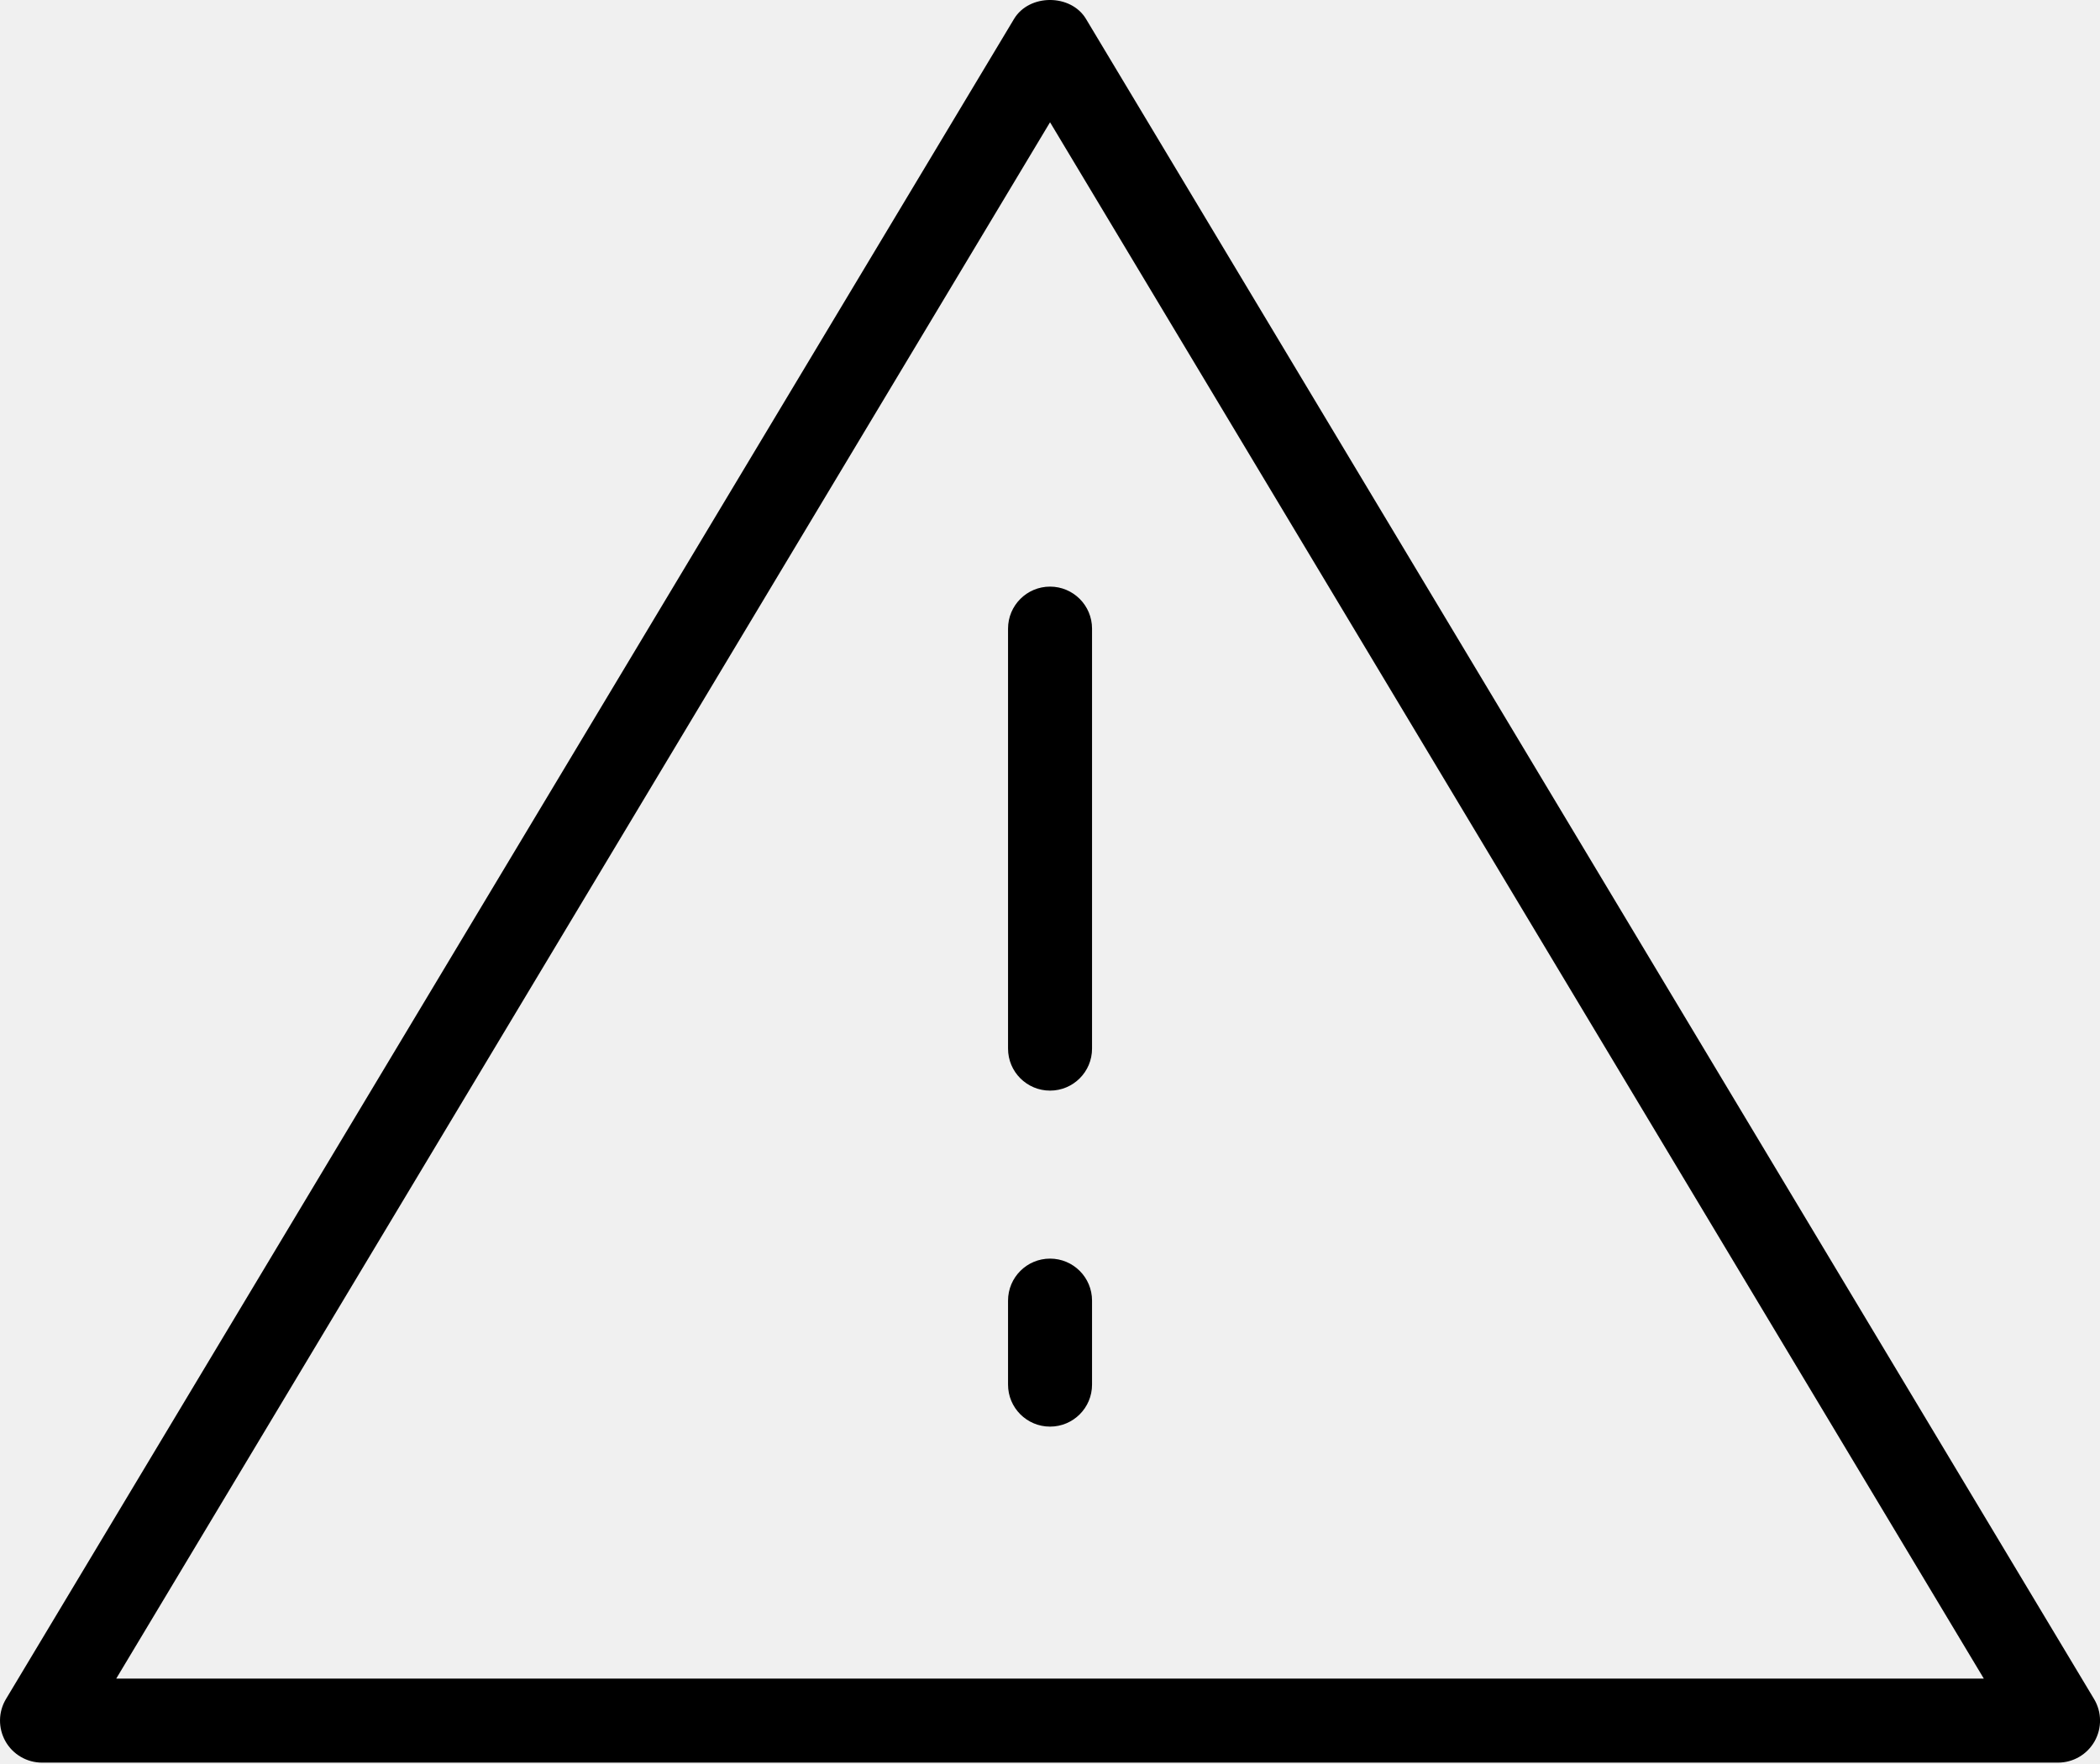
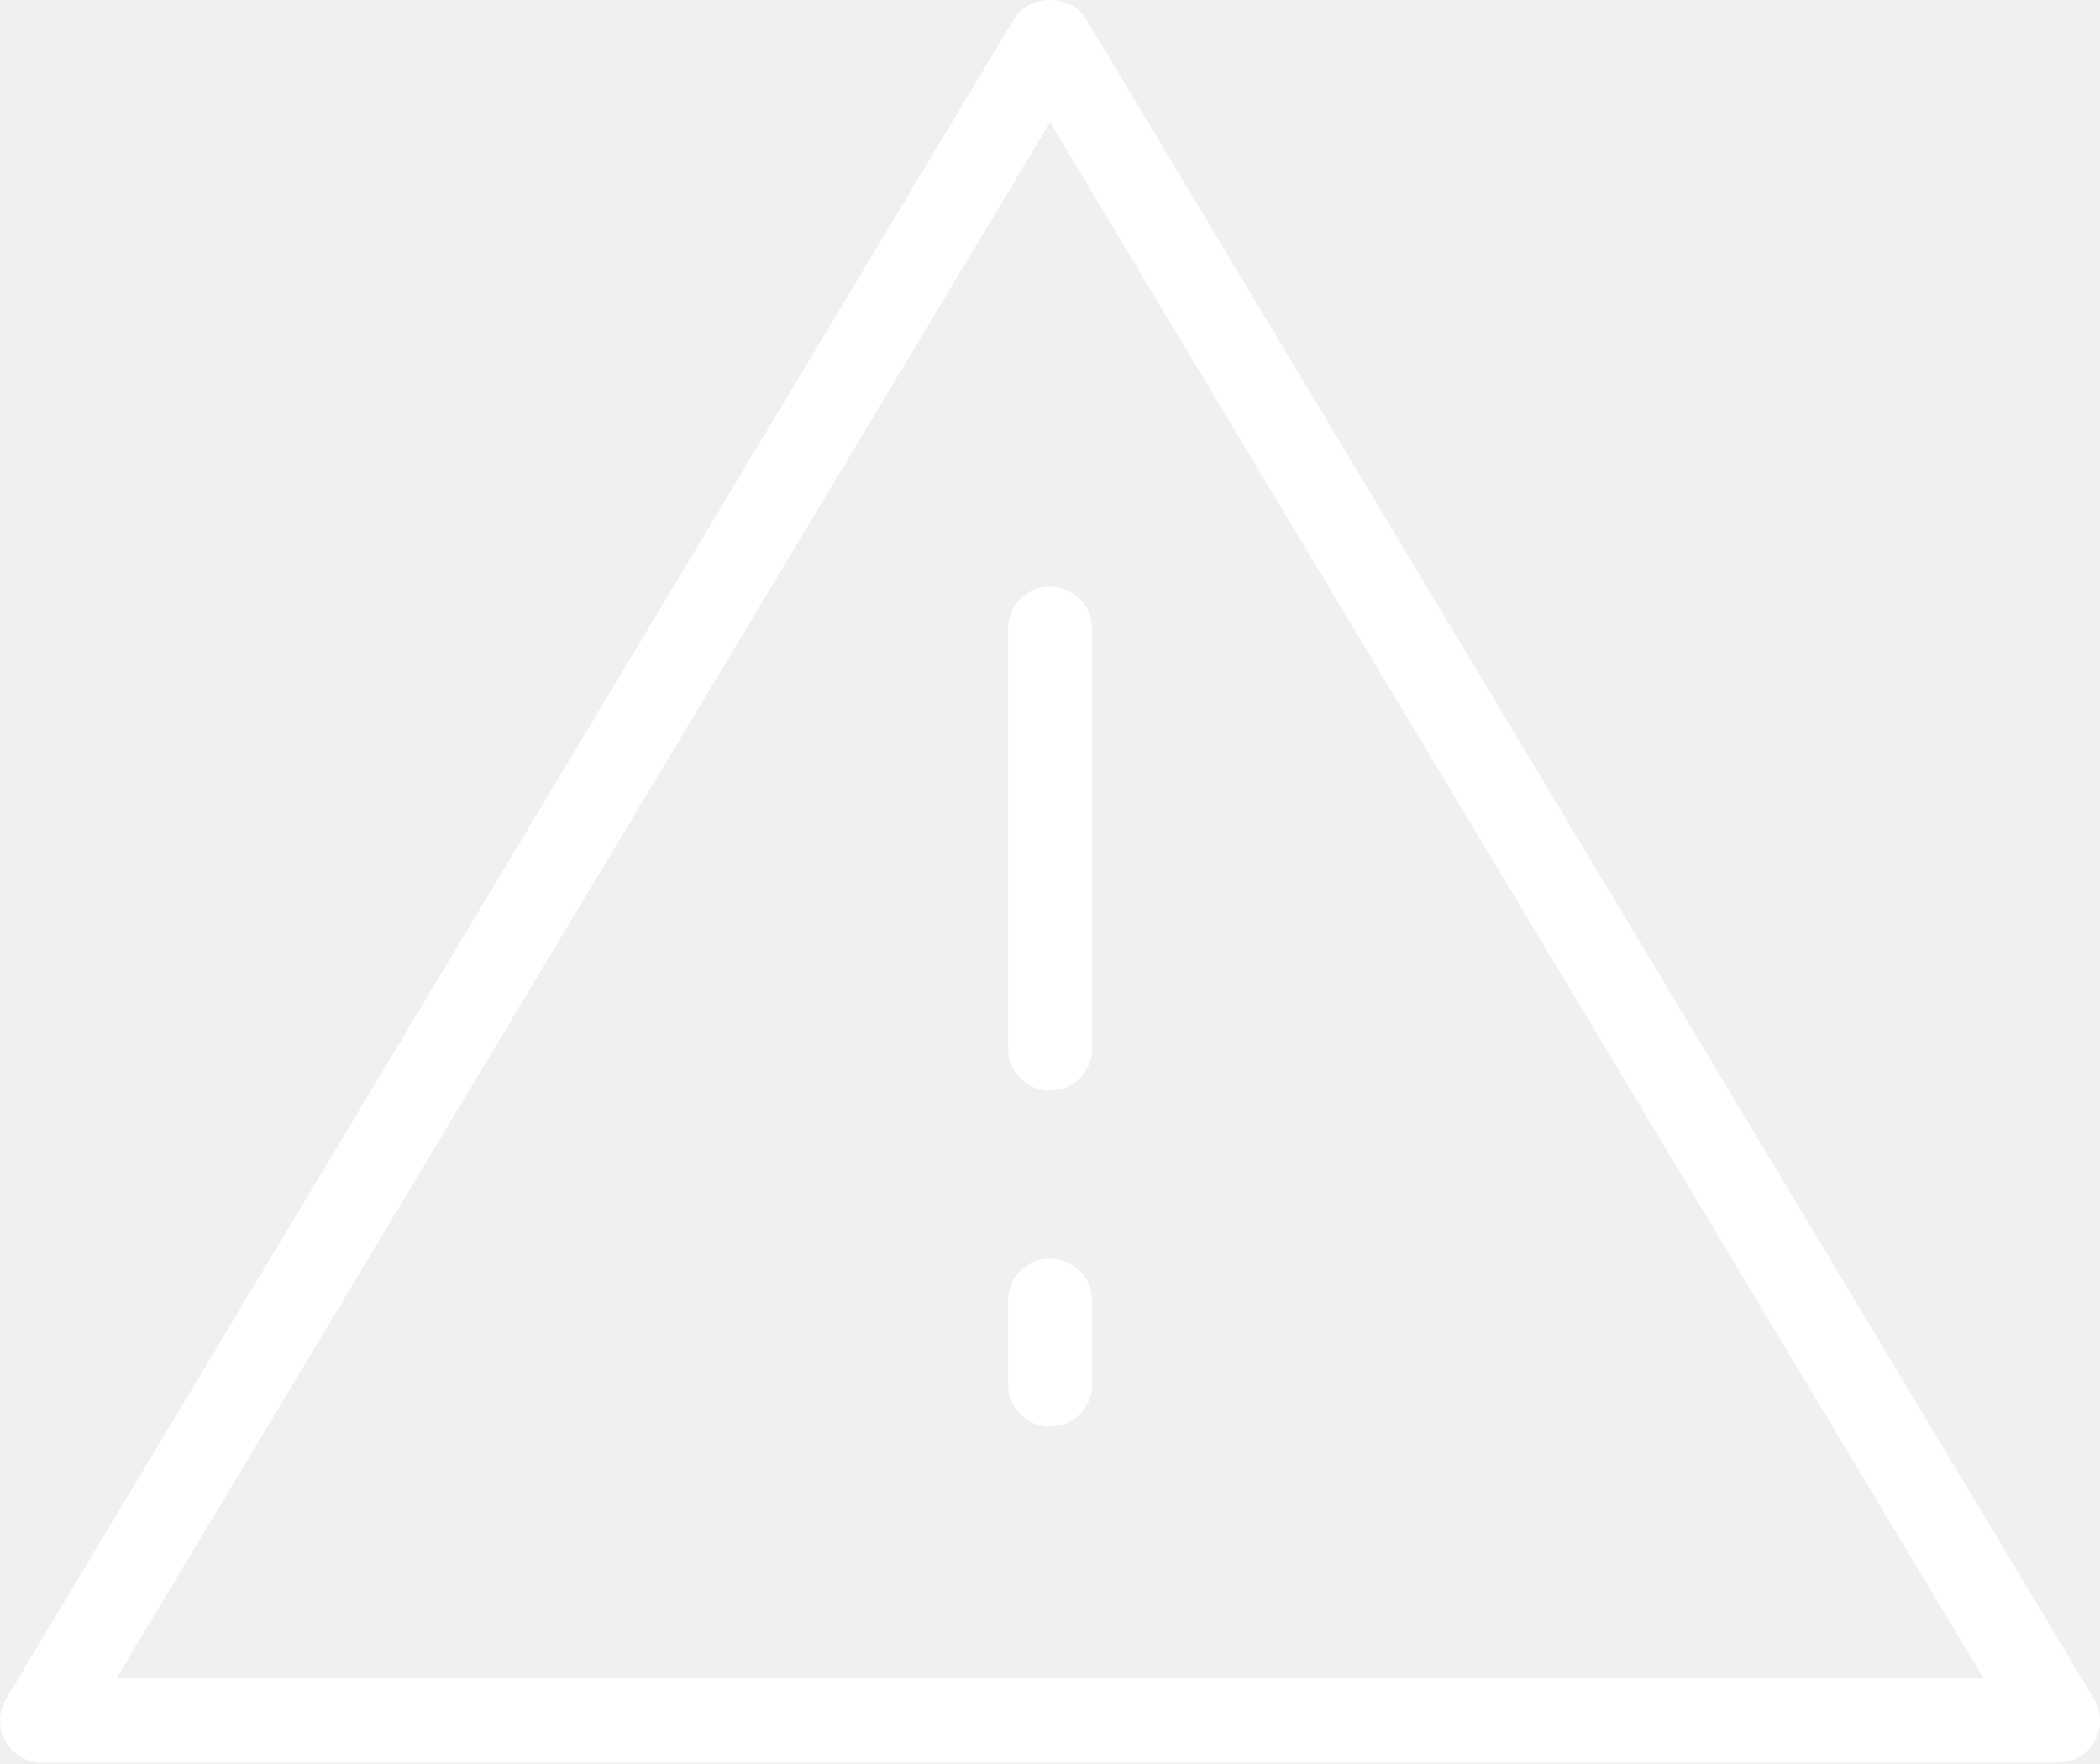
<svg xmlns="http://www.w3.org/2000/svg" width="50" height="42" viewBox="0 0 50 42" fill="none">
-   <path d="M49.858 40.452L25.858 0.452C25.497 -0.151 24.504 -0.151 24.143 0.452L0.143 40.452C-0.043 40.761 -0.047 41.145 0.13 41.46C0.308 41.774 0.641 41.967 1.001 41.967H49.001C49.361 41.967 49.693 41.774 49.871 41.46C50.049 41.146 50.044 40.761 49.858 40.452ZM2.767 39.967L25.001 2.911L47.234 39.967H2.767Z" fill="black" />
-   <path d="M24.001 14.967V24.967C24.001 25.52 24.449 25.967 25.001 25.967C25.553 25.967 26.001 25.52 26.001 24.967V14.967C26.001 14.415 25.553 13.967 25.001 13.967C24.449 13.967 24.001 14.415 24.001 14.967Z" fill="black" />
-   <path d="M25.001 29.967C24.449 29.967 24.001 30.414 24.001 30.967V32.967C24.001 33.52 24.449 33.967 25.001 33.967C25.553 33.967 26.001 33.52 26.001 32.967V30.967C26.001 30.414 25.553 29.967 25.001 29.967Z" fill="black" />
+   <path d="M49.858 40.452L25.858 0.452C25.497 -0.151 24.504 -0.151 24.143 0.452L0.143 40.452C-0.043 40.761 -0.047 41.145 0.13 41.46C0.308 41.774 0.641 41.967 1.001 41.967H49.001C49.361 41.967 49.693 41.774 49.871 41.46C50.049 41.146 50.044 40.761 49.858 40.452ZM2.767 39.967L25.001 2.911L47.234 39.967H2.767Z" fill="#FFFFFF" />
+   <path d="M24.001 14.967V24.967C24.001 25.52 24.449 25.967 25.001 25.967C25.553 25.967 26.001 25.52 26.001 24.967V14.967C26.001 14.415 25.553 13.967 25.001 13.967C24.449 13.967 24.001 14.415 24.001 14.967Z" fill="#FFFFFF" />
+   <path d="M25.001 29.967C24.449 29.967 24.001 30.414 24.001 30.967V32.967C24.001 33.52 24.449 33.967 25.001 33.967C25.553 33.967 26.001 33.52 26.001 32.967V30.967C26.001 30.414 25.553 29.967 25.001 29.967Z" fill="#FFFFFF" />
</svg>
